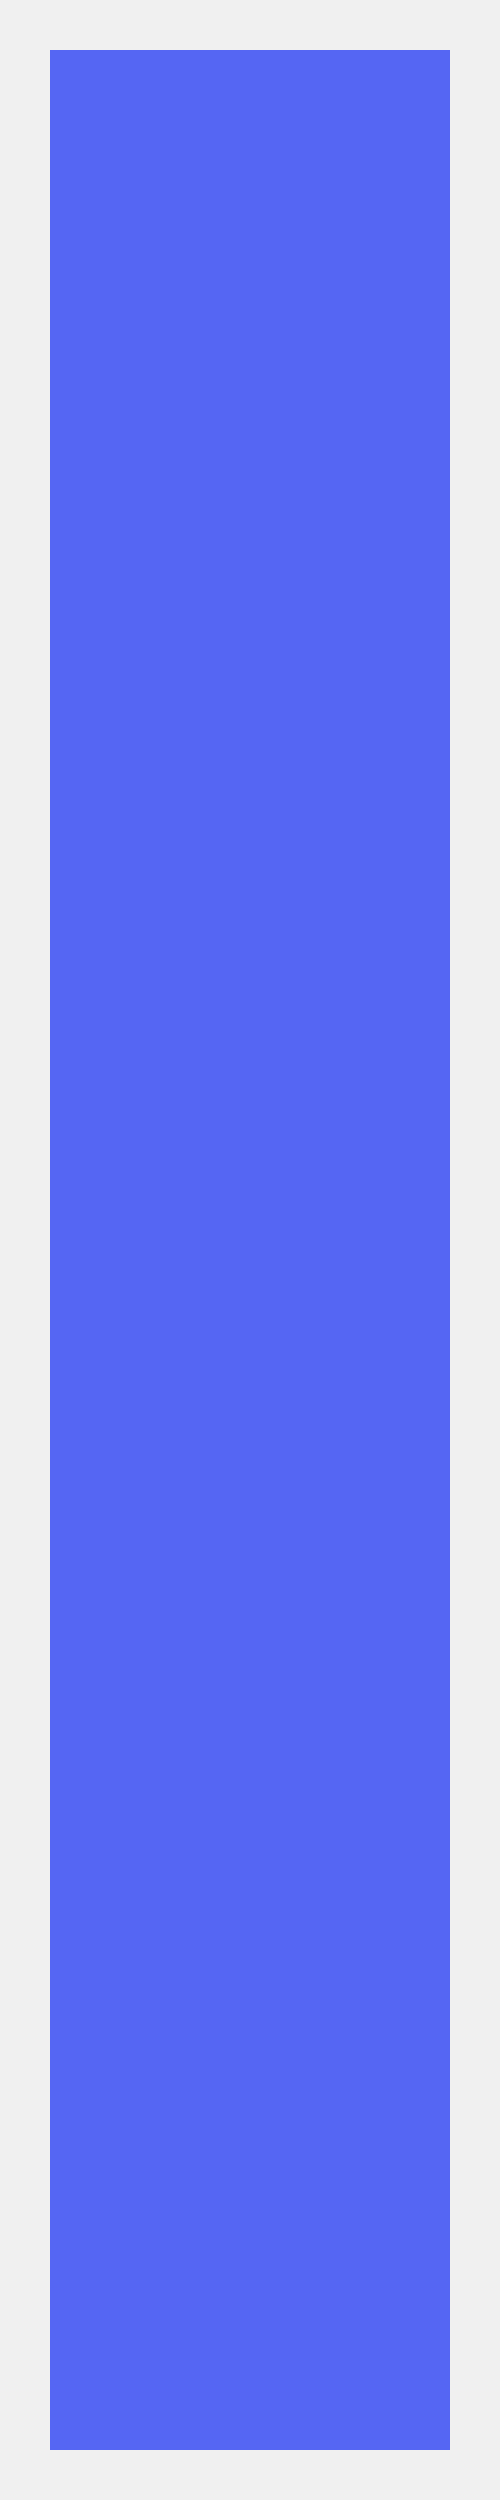
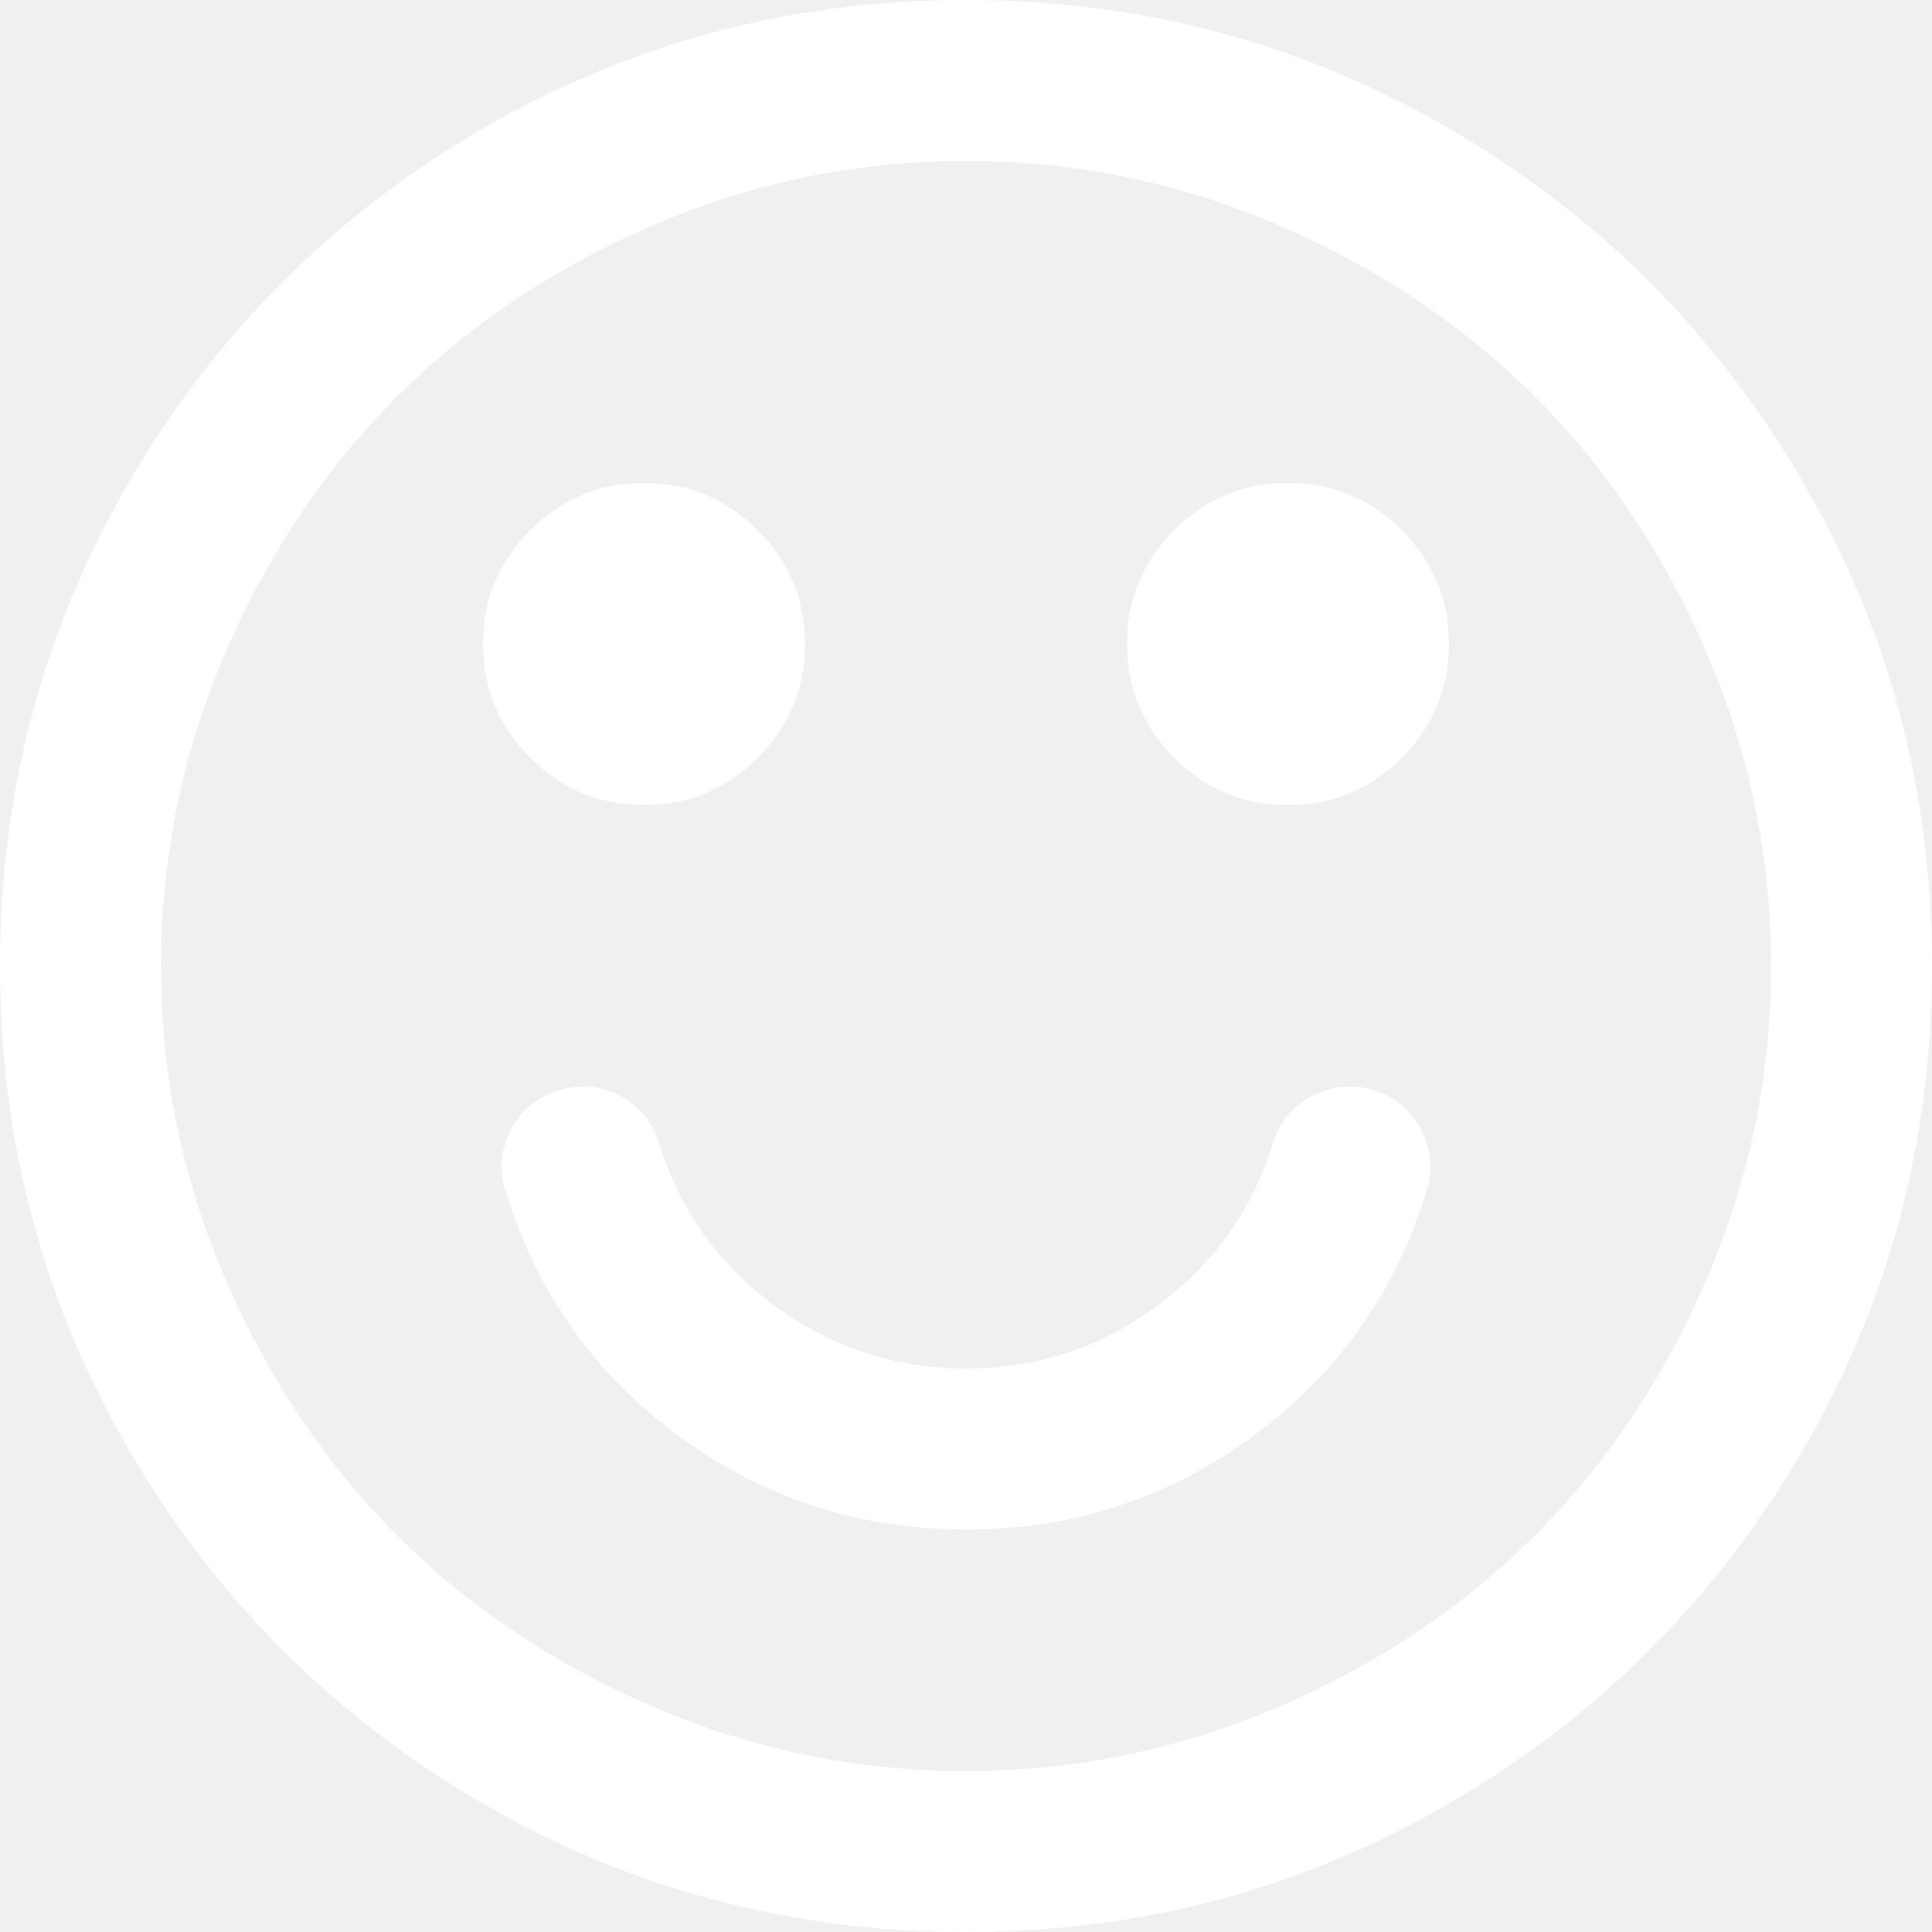
- <svg xmlns="http://www.w3.org/2000/svg" version="1.1" width="10px" height="50px">
-   <g transform="matrix(1 0 0 1 0 -102 )">
-     <path d="M 1 103  L 9 103  L 9 151  L 1 151  L 1 103  Z " fill-rule="nonzero" fill="#5566f3" stroke="none" />
+ <svg xmlns="http://www.w3.org/2000/svg" version="1.1" width="24px" height="24px">
+   <g transform="matrix(1 0 0 1 -1752 -63 )">
+     <path d="M 17.656 14.039  C 17.781 14.284  17.802 14.536  17.719 14.797  C 17.333 16.057  16.615 17.073  15.562 17.844  C 14.51 18.615  13.323 19  12 19  C 10.677 19  9.49 18.615  8.438 17.844  C 7.385 17.073  6.667 16.057  6.281 14.797  C 6.198 14.536  6.219 14.284  6.344 14.039  C 6.469 13.794  6.667 13.63  6.938 13.547  C 7.198 13.464  7.451 13.484  7.695 13.609  C 7.94 13.734  8.104 13.932  8.188 14.203  C 8.448 15.036  8.93 15.711  9.633 16.227  C 10.336 16.742  11.125 17  12 17  C 12.875 17  13.664 16.742  14.367 16.227  C 15.07 15.711  15.552 15.036  15.812 14.203  C 15.896 13.932  16.062 13.734  16.312 13.609  C 16.562 13.484  16.818 13.464  17.078 13.547  C 17.339 13.63  17.531 13.794  17.656 14.039  Z M 9.414 6.586  C 9.805 6.977  10 7.448  10 8  C 10 8.552  9.805 9.023  9.414 9.414  C 9.023 9.805  8.552 10  8 10  C 7.448 10  6.977 9.805  6.586 9.414  C 6.195 9.023  6 8.552  6 8  C 6 7.448  6.195 6.977  6.586 6.586  C 6.977 6.195  7.448 6  8 6  C 8.552 6  9.023 6.195  9.414 6.586  Z M 17.414 6.586  C 17.805 6.977  18 7.448  18 8  C 18 8.552  17.805 9.023  17.414 9.414  C 17.023 9.805  16.552 10  16 10  C 15.448 10  14.977 9.805  14.586 9.414  C 14.195 9.023  14 8.552  14 8  C 14 7.448  14.195 6.977  14.586 6.586  C 14.977 6.195  15.448 6  16 6  C 16.552 6  17.023 6.195  17.414 6.586  Z M 21.203 15.883  C 21.734 14.648  22 13.354  22 12  C 22 10.646  21.734 9.352  21.203 8.117  C 20.672 6.883  19.961 5.82  19.07 4.93  C 18.18 4.039  17.117 3.328  15.883 2.797  C 14.648 2.266  13.354 2  12 2  C 10.646 2  9.352 2.266  8.117 2.797  C 6.883 3.328  5.82 4.039  4.93 4.93  C 4.039 5.82  3.328 6.883  2.797 8.117  C 2.266 9.352  2 10.646  2 12  C 2 13.354  2.266 14.648  2.797 15.883  C 3.328 17.117  4.039 18.18  4.93 19.07  C 5.82 19.961  6.883 20.672  8.117 21.203  C 9.352 21.734  10.646 22  12 22  C 13.354 22  14.648 21.734  15.883 21.203  C 17.117 20.672  18.18 19.961  19.07 19.07  C 19.961 18.18  20.672 17.117  21.203 15.883  Z M 22.391 5.977  C 23.464 7.815  24 9.823  24 12  C 24 14.177  23.464 16.185  22.391 18.023  C 21.318 19.862  19.862 21.318  18.023 22.391  C 16.185 23.464  14.177 24  12 24  C 9.823 24  7.815 23.464  5.977 22.391  C 4.138 21.318  2.682 19.862  1.609 18.023  C 0.536 16.185  0 14.177  0 12  C 0 9.823  0.536 7.815  1.609 5.977  C 2.682 4.138  4.138 2.682  5.977 1.609  C 7.815 0.536  9.823 0  12 0  C 14.177 0  16.185 0.536  18.023 1.609  C 19.862 2.682  21.318 4.138  22.391 5.977  Z " fill-rule="nonzero" fill="#ffffff" stroke="none" transform="matrix(1 0 0 1 1752 63 )" />
  </g>
</svg>
